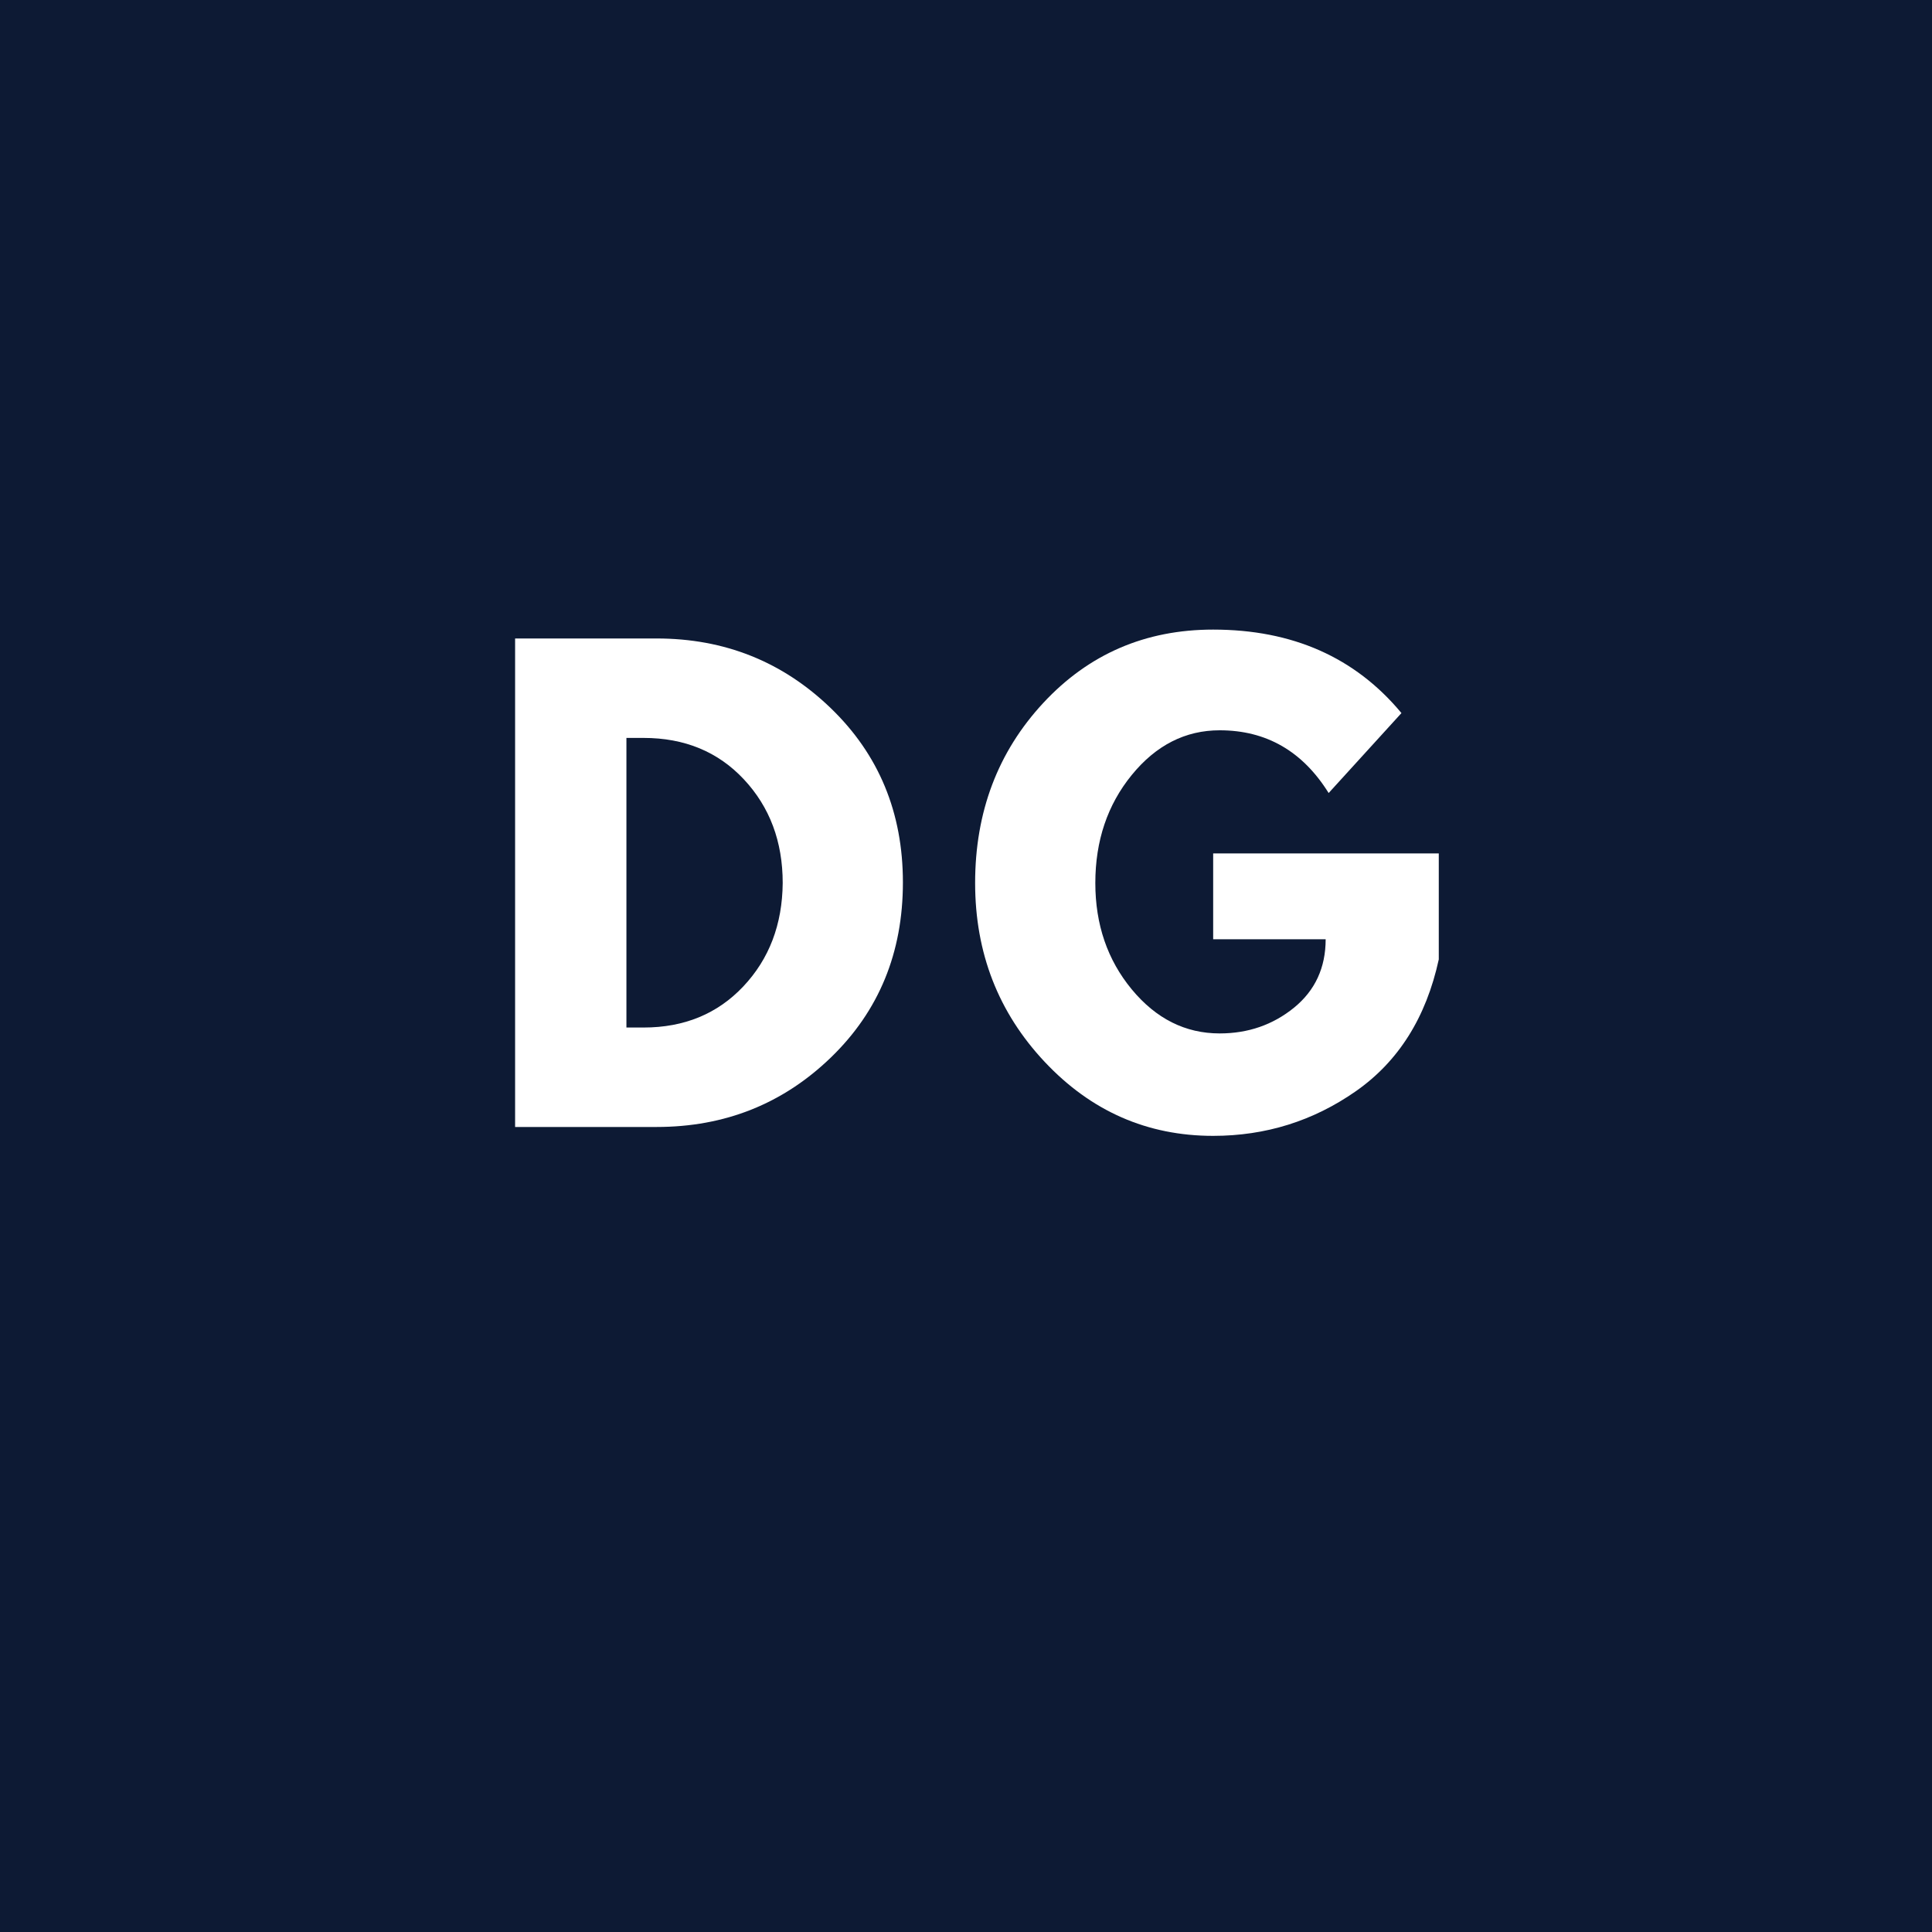
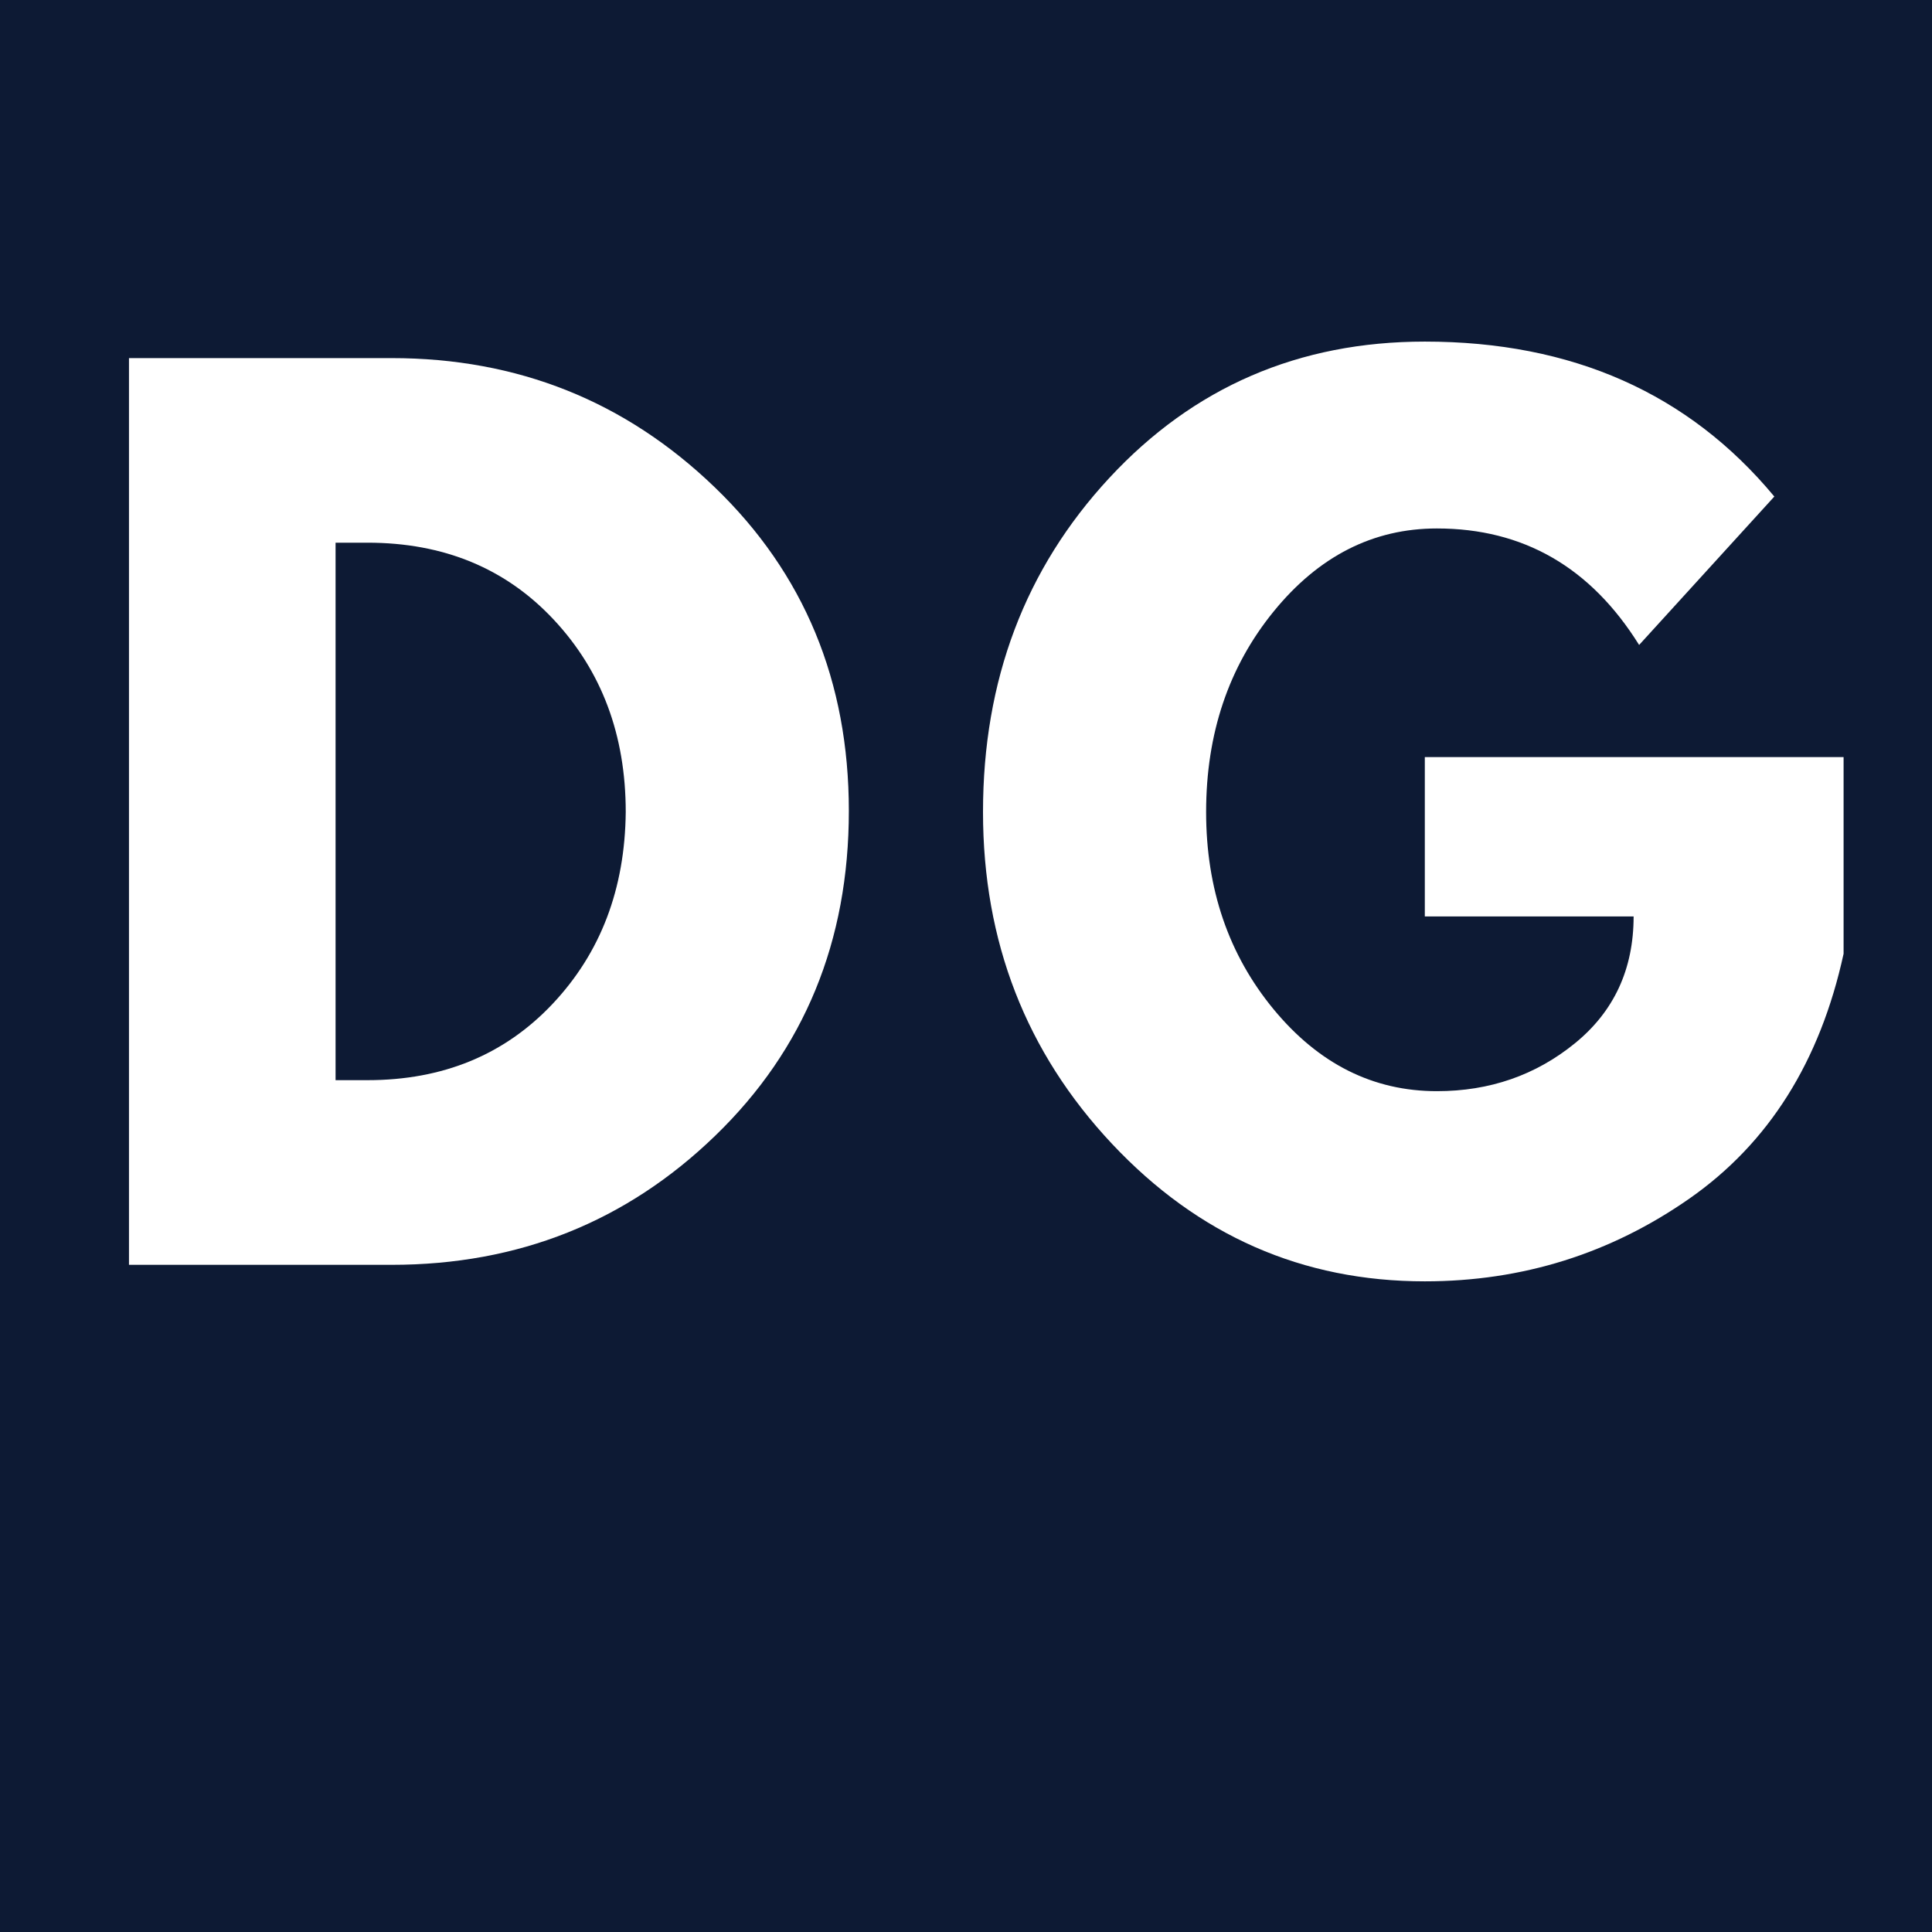
<svg xmlns="http://www.w3.org/2000/svg" width="512" zoomAndPan="magnify" viewBox="0 0 384 384" height="512" preserveAspectRatio="xMidYMid meet" version="1.0">
  <defs>
    <g />
-     <clipPath id="6de6811049">
-       <rect x="0" width="203" y="0" height="148" />
+     <clipPath id="55ee66da18">
+       <rect x="0" width="372" y="0" height="274" />
    </clipPath>
  </defs>
  <rect x="-38.4" width="460.8" fill="#ffffff" y="-38.4" height="460.8" fill-opacity="1" />
  <rect x="-38.4" width="460.8" fill="#0d1a34" y="-38.4" height="460.8" fill-opacity="1" />
-   <g transform="matrix(1, 0, 0, 1, 95, 118)">
-     <g clip-path="url(#6de6811049)">
+   <g transform="matrix(1, 0, 0, 1, 12, 55)">
+     <g clip-path="url(#55ee66da18)">
      <g fill="#ffffff" fill-opacity="1">
-         <g transform="translate(0.318105, 105.9954)">
+         <g transform="translate(0.525734, 196.3943)">
          <g>
-             <path d="M 7.062 -97.094 L 35.188 -97.094 C 48.688 -97.094 60.219 -92.484 69.781 -83.266 C 79.352 -74.047 84.141 -62.492 84.141 -48.609 C 84.141 -34.641 79.375 -23.047 69.844 -13.828 C 60.312 -4.609 48.758 0 35.188 0 L 7.062 0 Z M 29.188 -19.766 L 32.594 -19.766 C 40.676 -19.766 47.285 -22.488 52.422 -27.938 C 57.566 -33.395 60.176 -40.242 60.25 -48.484 C 60.25 -56.723 57.68 -63.586 52.547 -69.078 C 47.41 -74.578 40.758 -77.328 32.594 -77.328 L 29.188 -77.328 Z M 29.188 -19.766 " />
+             <path d="M 13.109 -180.219 L 65.312 -180.219 C 90.363 -180.219 111.77 -171.66 129.531 -154.547 C 147.301 -137.441 156.188 -116 156.188 -90.219 C 156.188 -64.301 147.336 -42.785 129.641 -25.672 C 111.953 -8.555 90.508 0 65.312 0 L 13.109 0 Z M 54.172 -36.703 L 60.516 -36.703 C 75.516 -36.703 87.781 -41.758 97.312 -51.875 C 106.852 -62 111.695 -74.707 111.844 -90 C 111.844 -105.289 107.07 -118.035 97.531 -128.234 C 88 -138.43 75.66 -143.531 60.516 -143.531 L 54.172 -143.531 Z M 54.172 -36.703 " />
          </g>
        </g>
      </g>
      <g fill="#ffffff" fill-opacity="1">
-         <g transform="translate(96.11082, 105.9954)">
+         <g transform="translate(178.3494, 196.3943)">
          <g>
-             <path d="M 94.859 -54.375 L 94.859 -33.312 C 92.348 -21.77 86.852 -13.035 78.375 -7.109 C 69.906 -1.191 60.453 1.766 50.016 1.766 C 36.91 1.766 25.75 -3.133 16.531 -12.938 C 7.312 -22.75 2.703 -34.598 2.703 -48.484 C 2.703 -62.609 7.211 -74.535 16.234 -84.266 C 25.266 -93.992 36.523 -98.859 50.016 -98.859 C 65.785 -98.859 78.258 -93.328 87.438 -82.266 L 72.969 -66.375 C 67.789 -74.688 60.57 -78.844 51.312 -78.844 C 44.488 -78.844 38.66 -75.879 33.828 -69.953 C 29.004 -64.035 26.594 -56.879 26.594 -48.484 C 26.594 -40.242 29.004 -33.203 33.828 -27.359 C 38.66 -21.516 44.488 -18.594 51.312 -18.594 C 56.957 -18.594 61.879 -20.297 66.078 -23.703 C 70.273 -27.117 72.375 -31.656 72.375 -37.312 L 50.016 -37.312 L 50.016 -54.375 Z M 94.859 -54.375 " />
+             <path d="M 176.078 -100.922 L 176.078 -61.828 C 171.41 -40.41 161.211 -24.203 145.484 -13.203 C 129.754 -2.211 112.207 3.281 92.844 3.281 C 68.52 3.281 47.801 -5.82 30.688 -24.031 C 13.582 -42.238 5.031 -64.227 5.031 -90 C 5.031 -116.219 13.398 -138.352 30.141 -156.406 C 46.891 -174.469 67.789 -183.5 92.844 -183.5 C 122.113 -183.5 145.27 -173.234 162.312 -152.703 L 135.438 -123.203 C 125.82 -138.641 112.426 -146.359 95.25 -146.359 C 82.57 -146.359 71.754 -140.859 62.797 -129.859 C 53.848 -118.867 49.375 -105.582 49.375 -90 C 49.375 -74.707 53.848 -61.633 62.797 -50.781 C 71.754 -39.938 82.57 -34.516 95.25 -34.516 C 105.727 -34.516 114.863 -37.68 122.656 -44.016 C 130.445 -50.348 134.344 -58.758 134.344 -69.25 L 92.844 -69.25 L 92.844 -100.922 Z M 176.078 -100.922 " />
          </g>
        </g>
      </g>
    </g>
  </g>
</svg>
